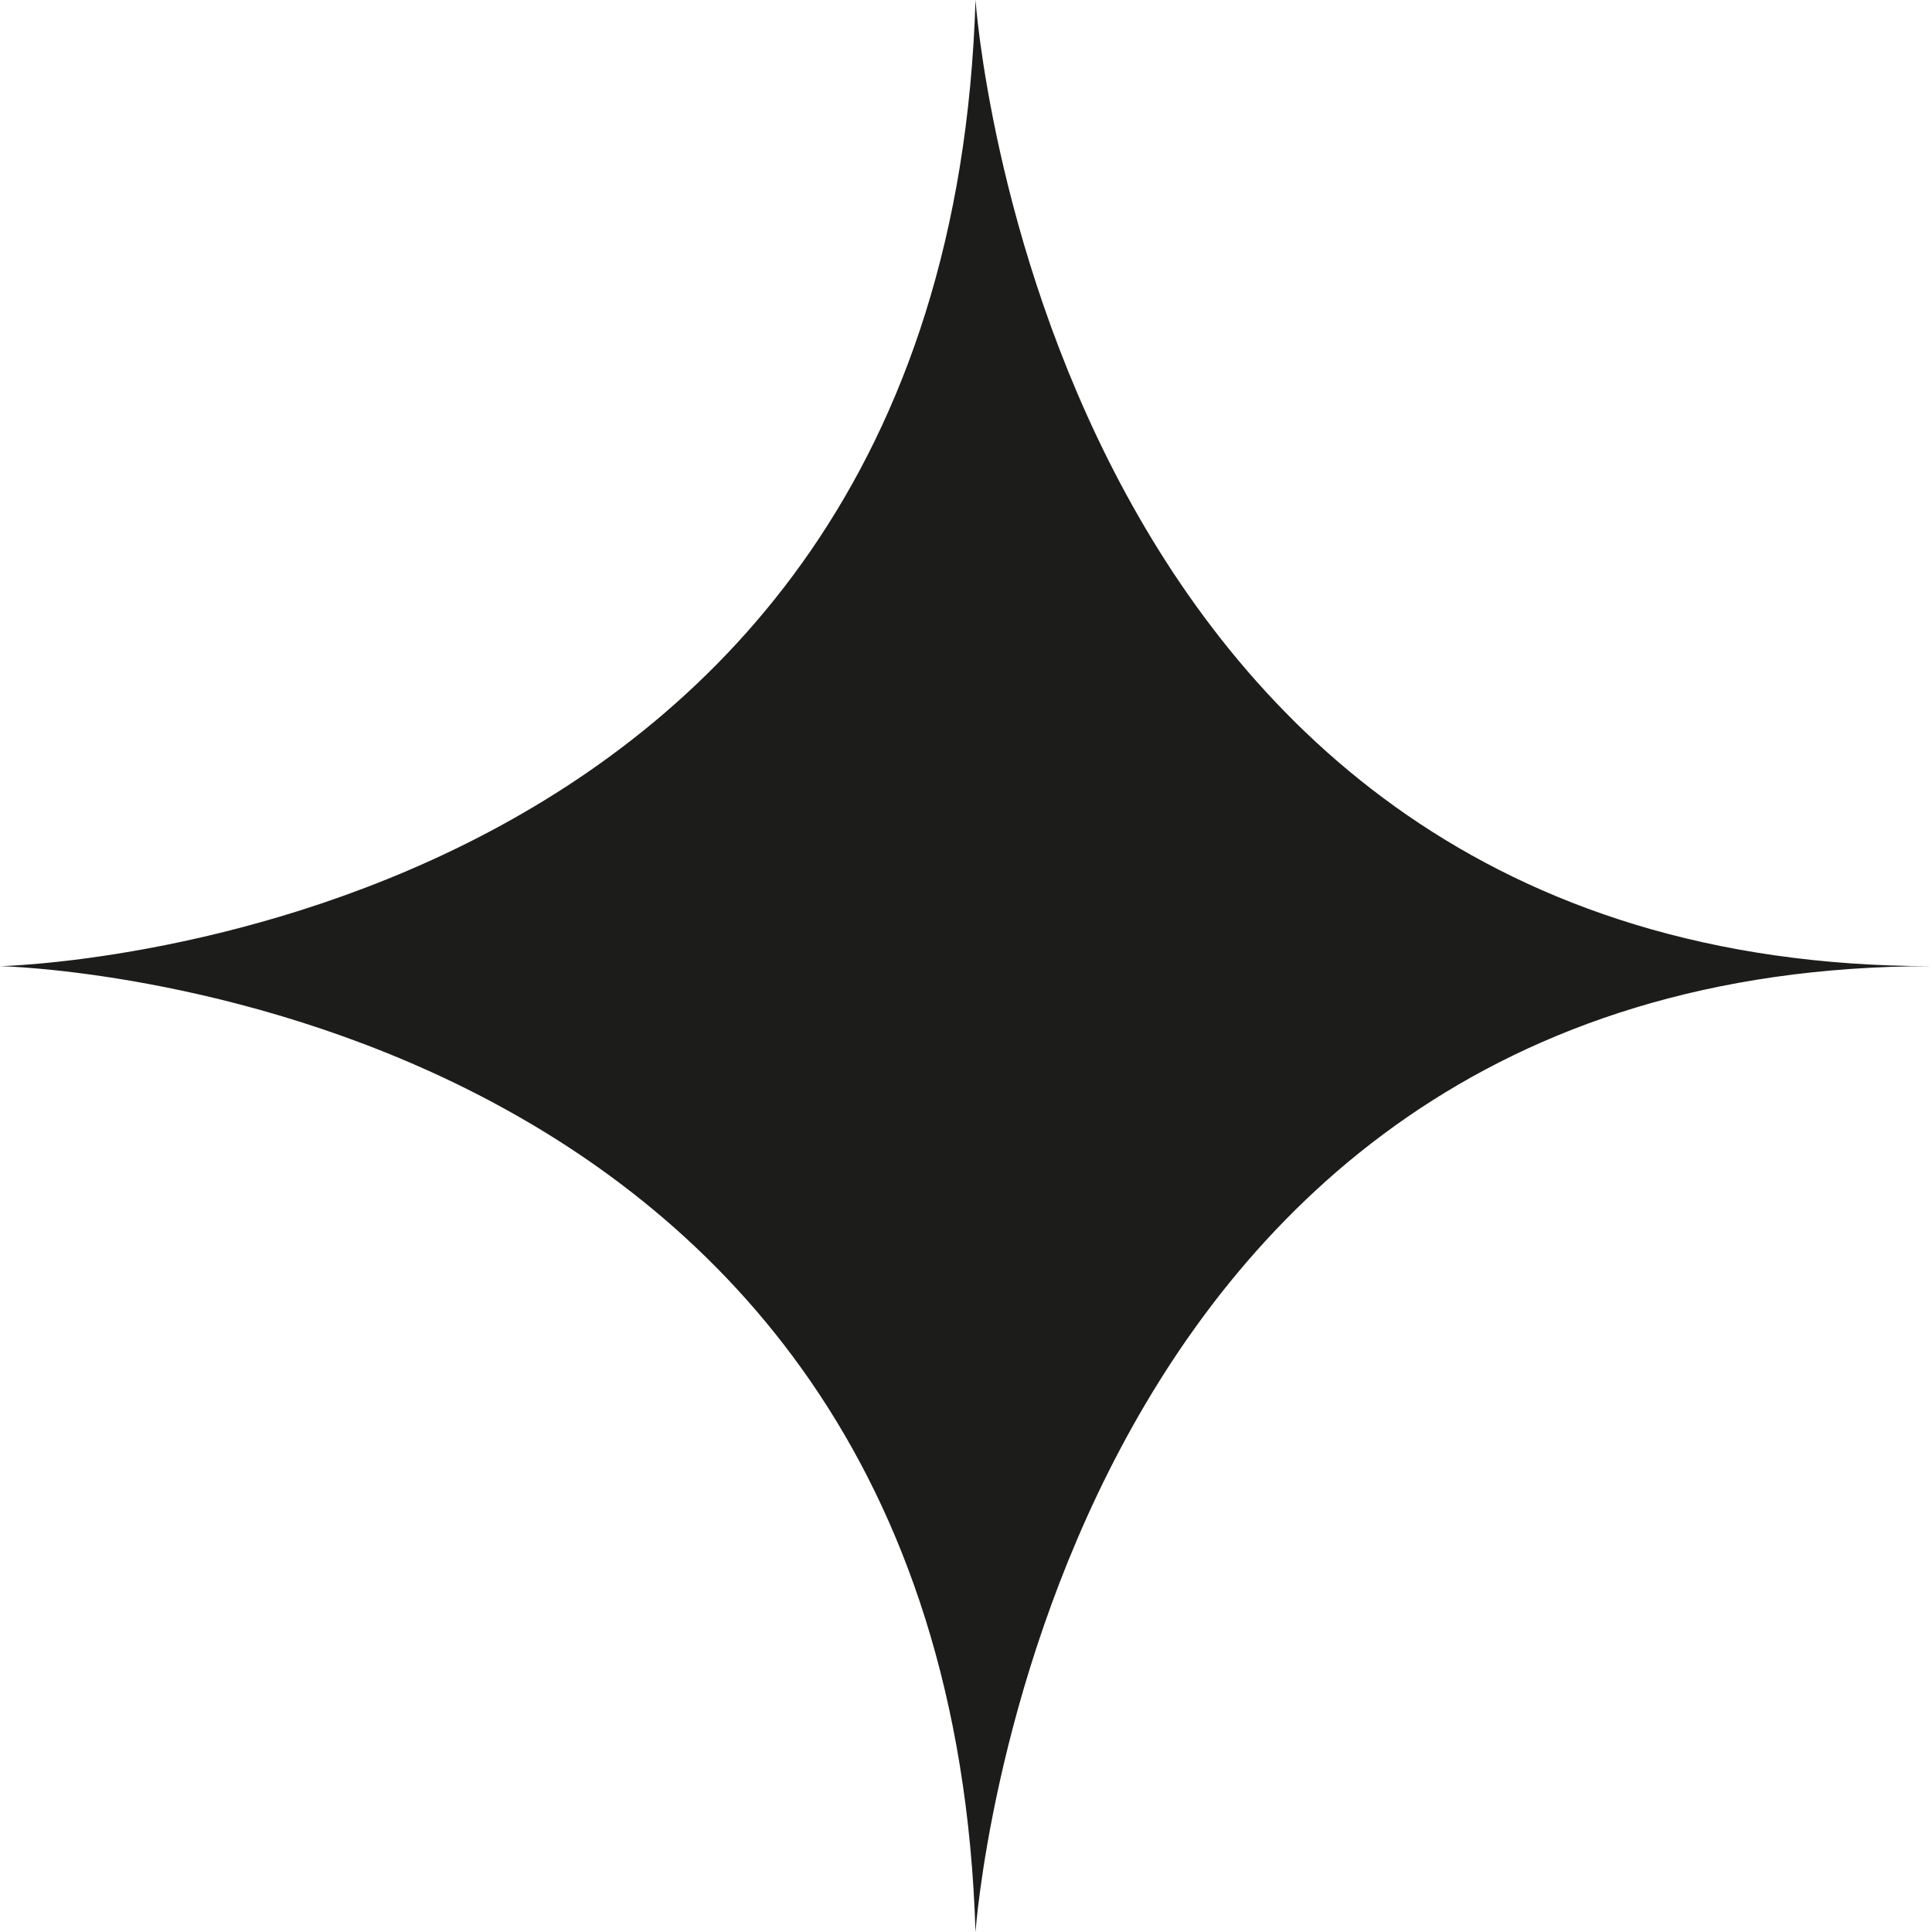
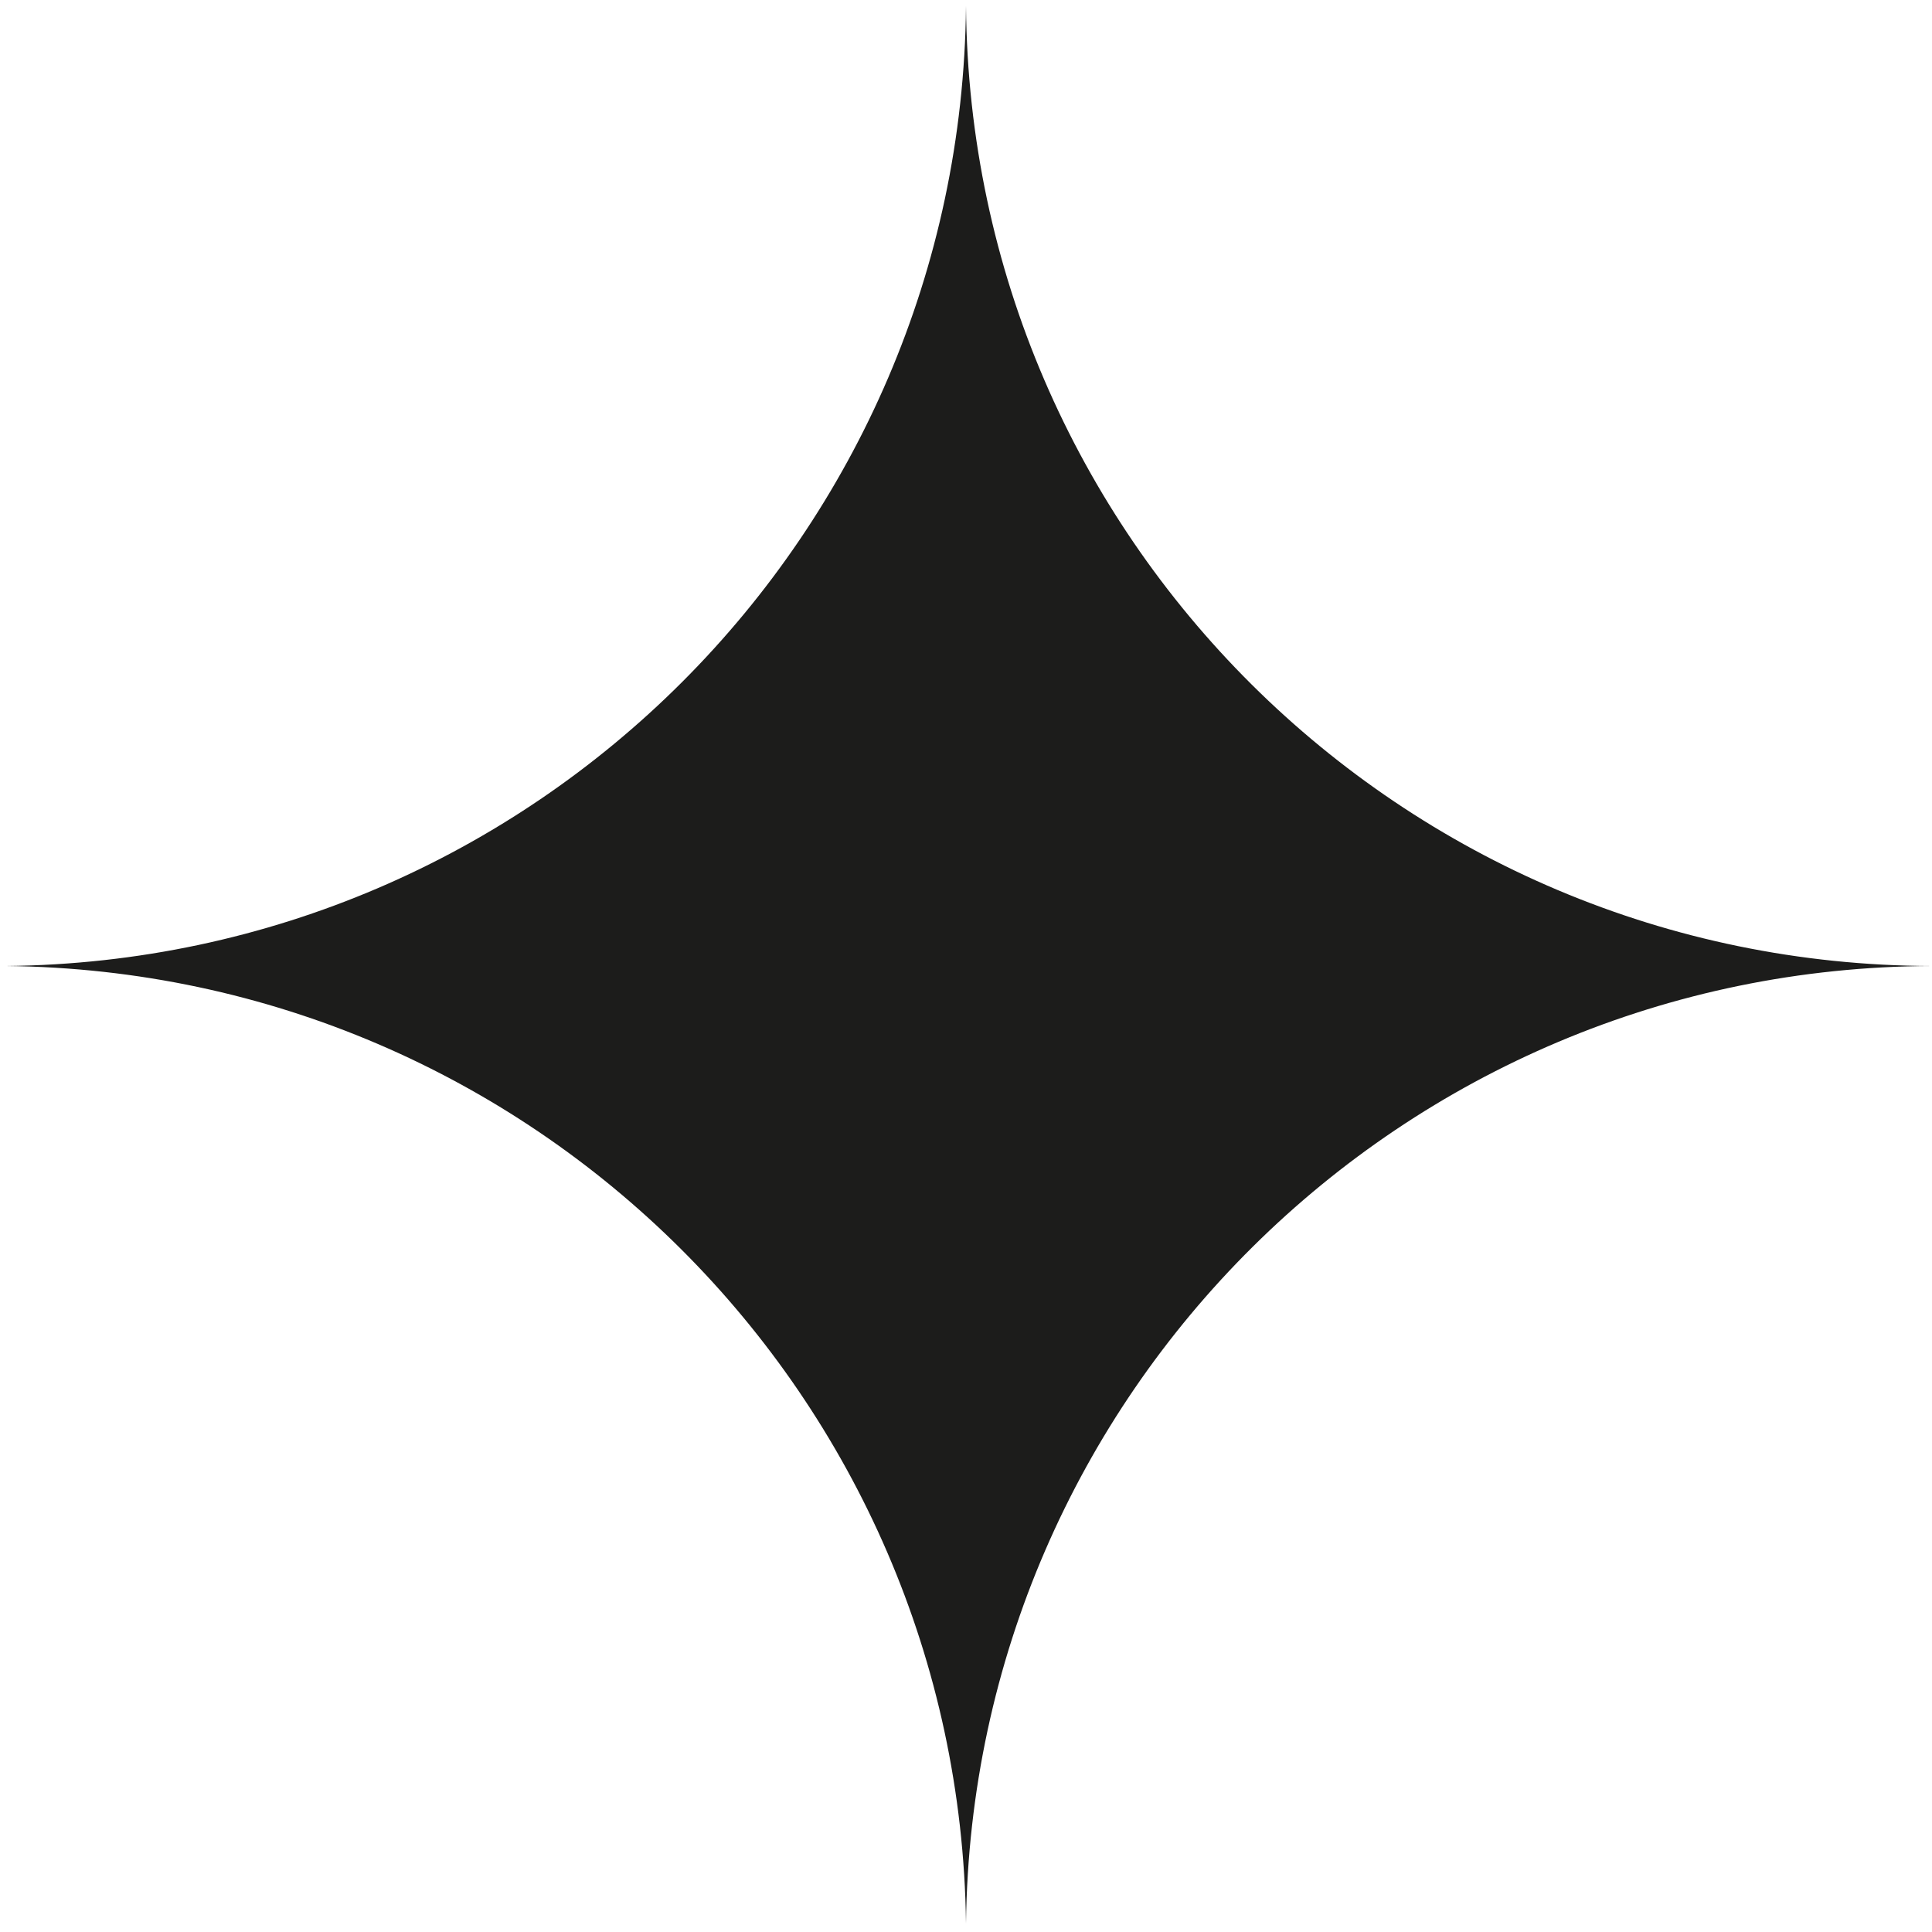
- <svg xmlns="http://www.w3.org/2000/svg" width="18" height="18.001" viewBox="0 0 18 18.001">
-   <g id="icon_18_star" transform="translate(7960 1.001)" fill="#1c1c1b">
-     <path d="M -7950.822 14.204 C -7951.665 11.234 -7953.634 9.616 -7955.328 8.747 C -7955.967 8.42 -7956.601 8.179 -7957.186 8 C -7956.601 7.822 -7955.967 7.581 -7955.328 7.253 C -7953.634 6.385 -7951.665 4.766 -7950.822 1.796 C -7950.623 2.405 -7950.357 3.068 -7950.005 3.734 C -7949.162 5.326 -7947.69 7.142 -7945.185 8 C -7947.69 8.859 -7949.162 10.675 -7950.005 12.266 C -7950.357 12.932 -7950.623 13.595 -7950.822 14.204 Z" stroke="none" />
-     <path d="M -7950.805 12.769 C -7950.697 12.525 -7950.578 12.279 -7950.447 12.032 C -7949.69 10.604 -7948.455 9.005 -7946.478 8 C -7948.455 6.996 -7949.69 5.397 -7950.447 3.968 C -7950.578 3.721 -7950.697 3.475 -7950.805 3.231 C -7951.834 5.557 -7953.572 6.915 -7955.1 7.698 C -7955.314 7.808 -7955.528 7.908 -7955.739 8 C -7955.528 8.092 -7955.314 8.193 -7955.1 8.302 C -7953.573 9.085 -7951.834 10.444 -7950.805 12.769 M -7950.911 17.001 C -7951.18 8.179 -7960 8.001 -7960 8.001 C -7960 8.001 -7951.18 7.822 -7950.911 -1.001 C -7950.911 -1.001 -7950.287 8.001 -7942 8.001 C -7950.287 8.001 -7950.911 17.001 -7950.911 17.001 Z" stroke="none" fill="#1c1c1b" />
+ <svg xmlns="http://www.w3.org/2000/svg" width="18" height="18" viewBox="0 0 18 18">
+   <defs>
+     <clipPath id="clip-path">
+       <rect id="mask" width="18" height="18" fill="none" />
+     </clipPath>
+   </defs>
+   <g id="ico_18_star" clip-path="url(#clip-path)">
+     <path id="star" d="M27,36a8.992,8.992,0,0,1-9-8.991A9,9,0,0,1,.707,30.5,9,9,0,0,1,8.987,18,9,9,0,0,1,2.636,2.636,9,9,0,0,1,18,8.991,9,9,0,1,1,27.009,18,9,9,0,1,1,27,36ZM9,18v9H27V18h0a9.027,9.027,0,0,0-9,8.92h0A9.037,9.037,0,0,0,9.056,18,9.033,9.033,0,0,0,18,9.056,9.021,9.021,0,0,0,27,18h0V9H9v9Z" transform="translate(-9 -9)" fill="#1c1c1b" />
  </g>
</svg>
